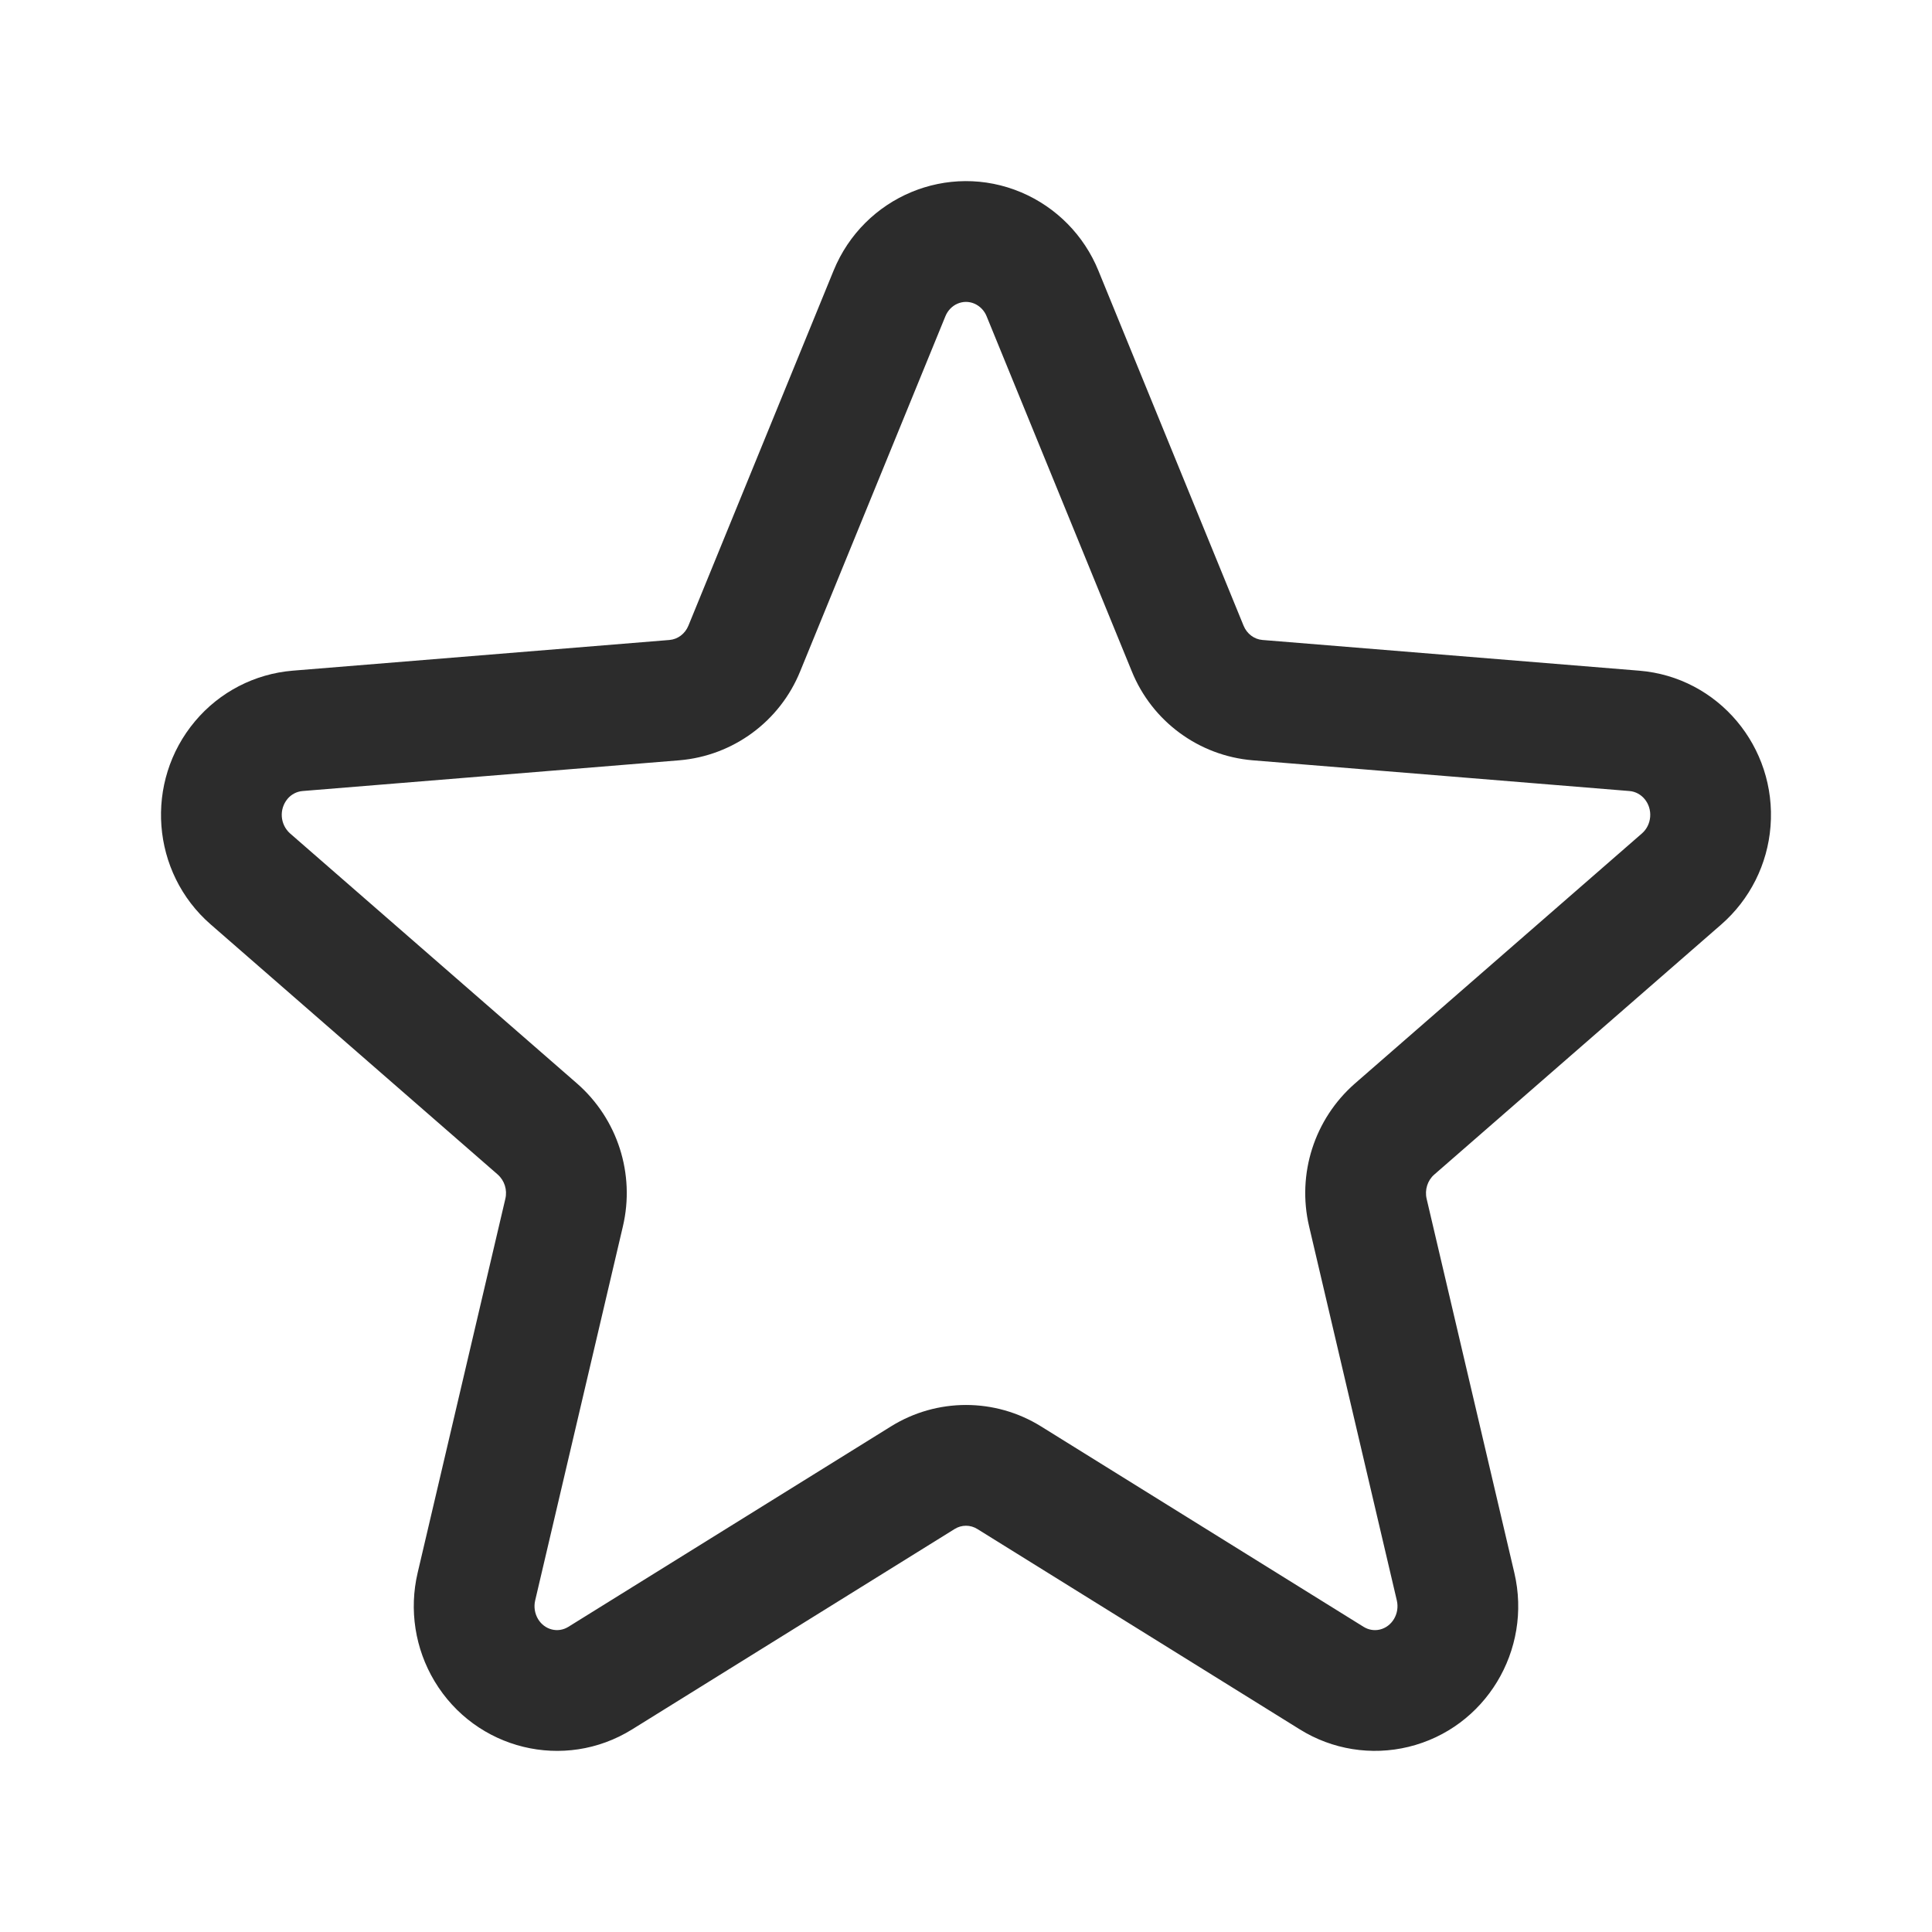
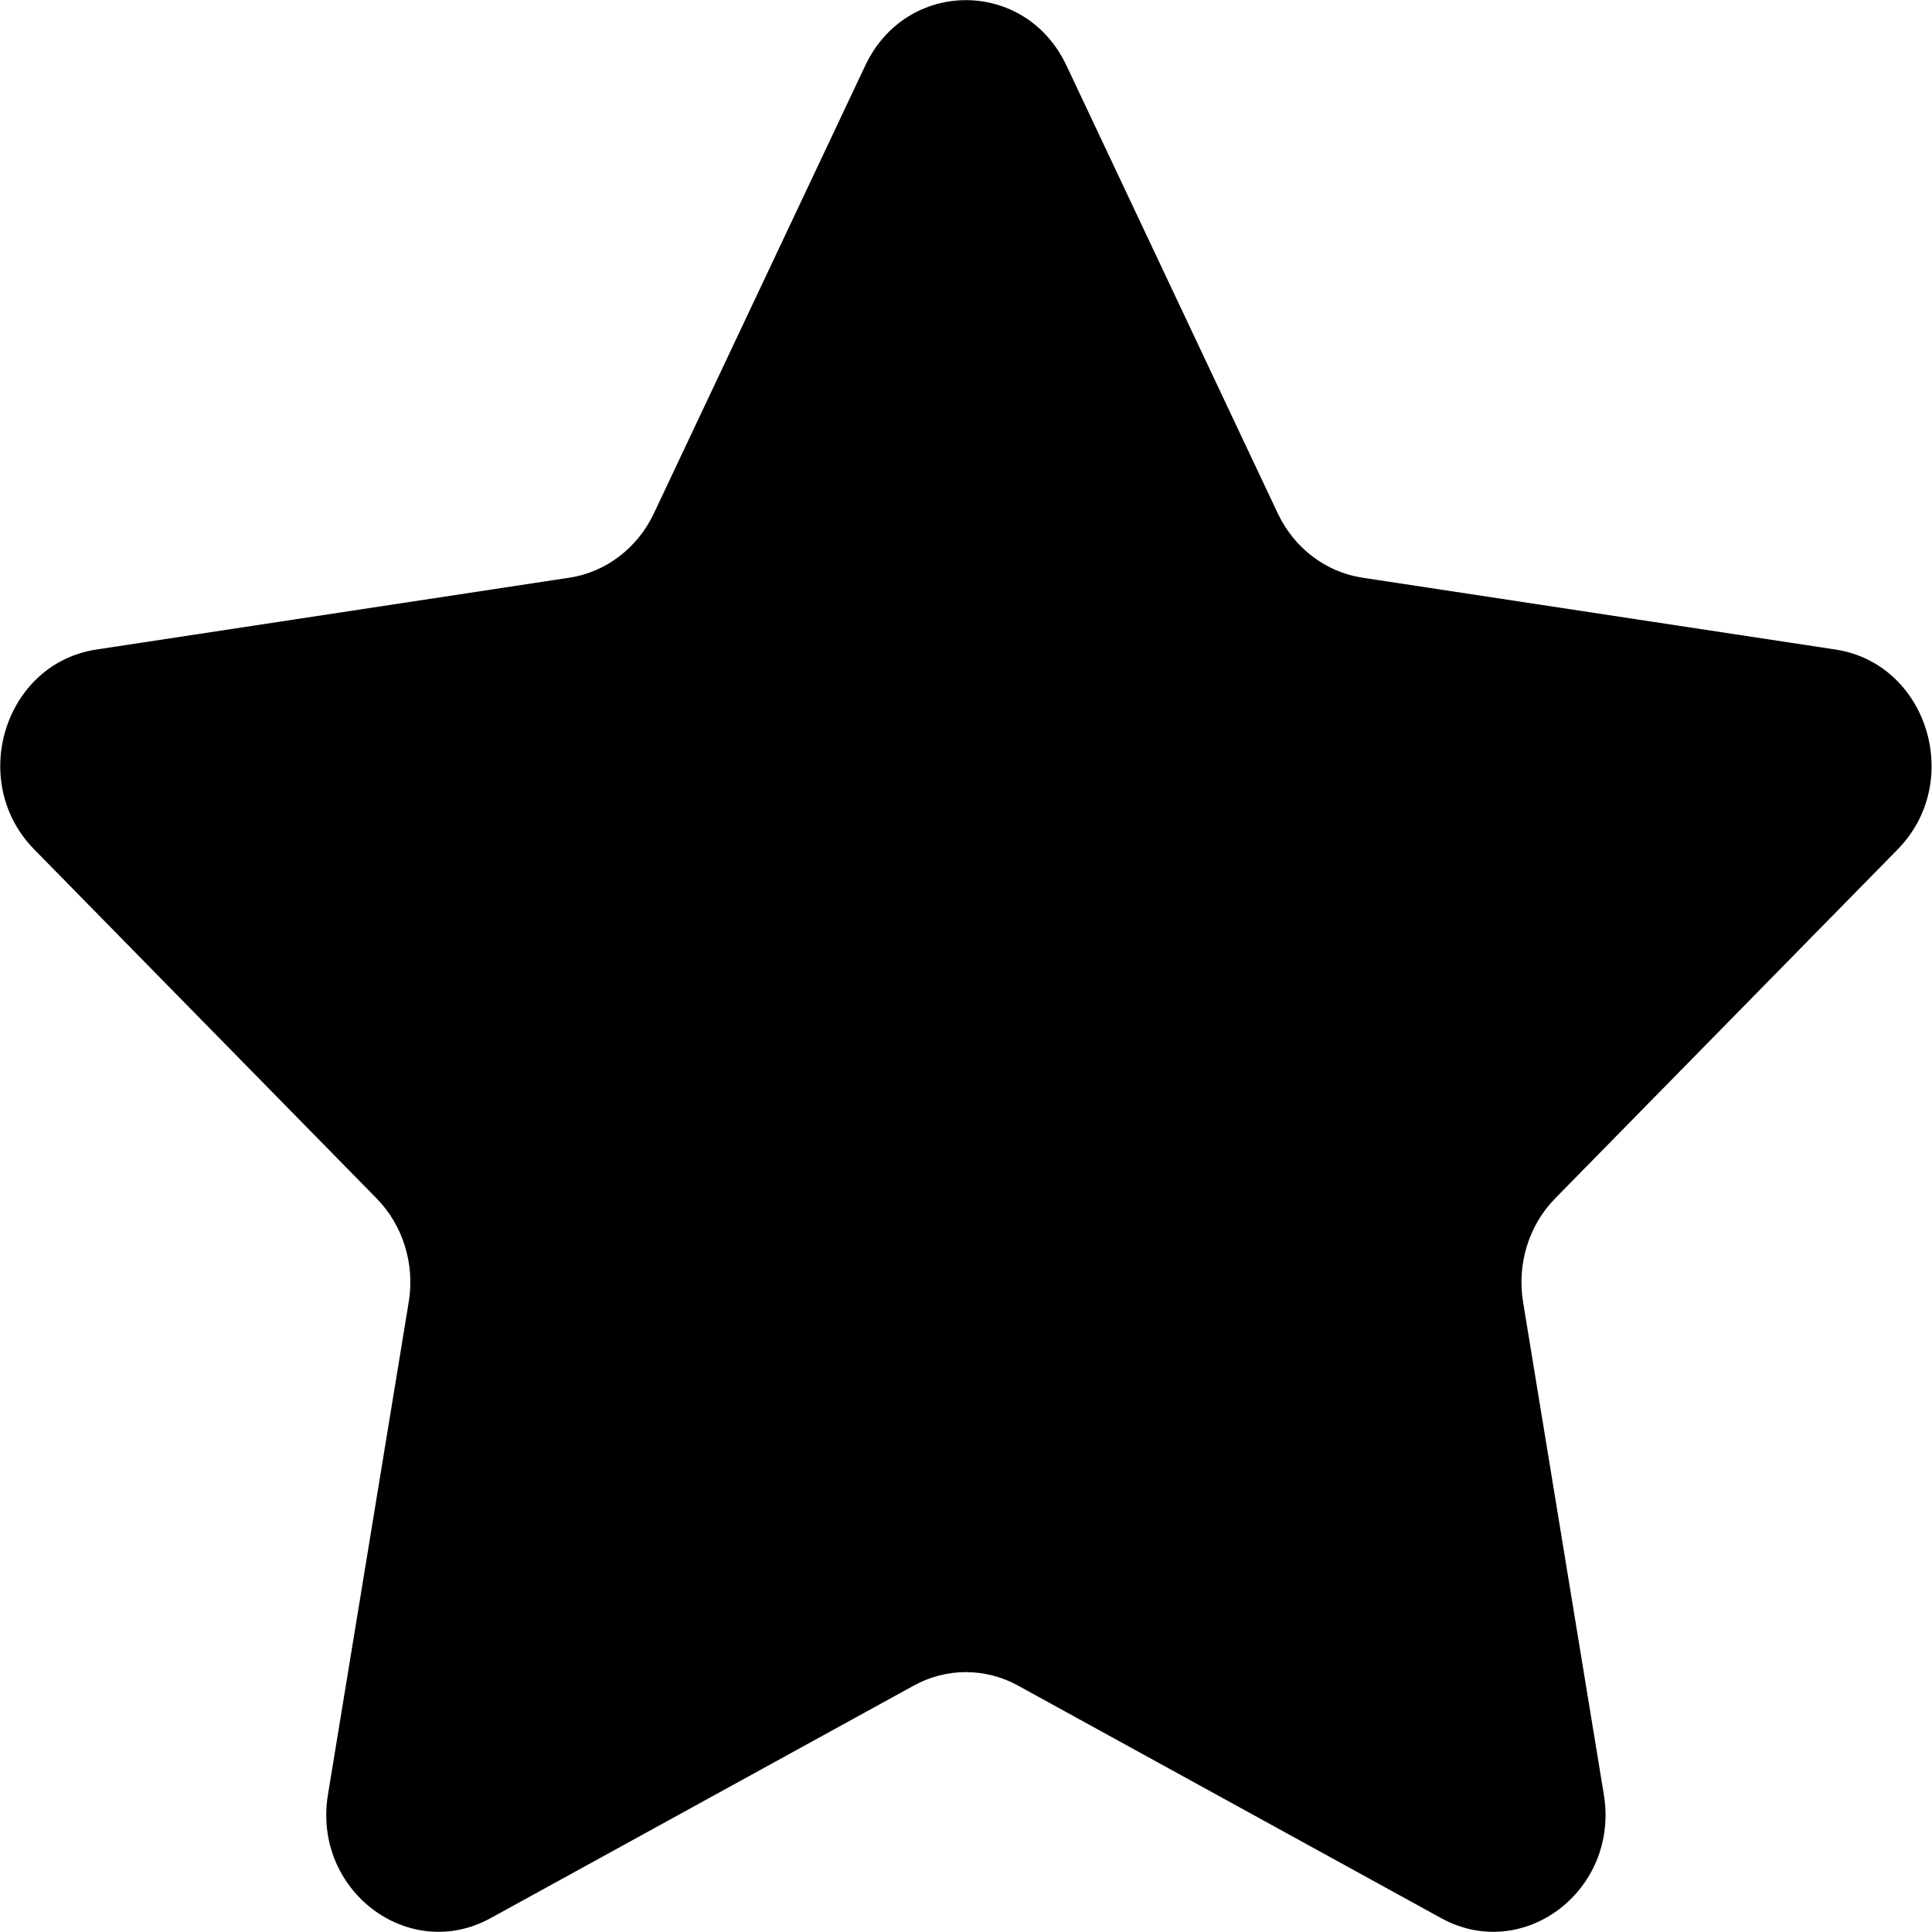
- <svg xmlns="http://www.w3.org/2000/svg" t="1697011329800" class="icon" viewBox="0 0 1024 1024" version="1.1" p-id="6588" width="200" height="200">
-   <path d="M335.008 916.629c-35.915 22.315-82.88 10.773-104.693-25.557a77.333 77.333 0 0 1-8.96-57.429l46.485-198.24a13.141 13.141 0 0 0-4.021-12.864l-152.16-132.587c-31.605-27.52-35.253-75.648-8.235-107.733a75.68 75.68 0 0 1 51.733-26.752L354.848 339.2c4.352-0.363 8.245-3.232 10.027-7.595l76.939-188.171c16.032-39.2 60.619-57.92 99.52-41.461a76.309 76.309 0 0 1 40.832 41.461l76.939 188.16c1.781 4.373 5.675 7.253 10.027 7.605l199.712 16.277c41.877 3.413 72.885 40.459 69.568 82.517a76.939 76.939 0 0 1-26.08 51.979l-152.16 132.587c-3.541 3.083-5.141 8.075-4.021 12.853l46.485 198.24c9.621 41.013-15.36 82.336-56.139 92.224a75.285 75.285 0 0 1-57.525-9.237l-170.976-106.24a11.296 11.296 0 0 0-12.011 0l-170.987 106.24zM551.787 756.032l170.976 106.24c2.624 1.621 5.717 2.123 8.651 1.408 6.411-1.557 10.56-8.427 8.928-15.424l-46.485-198.24a77.141 77.141 0 0 1 24.277-75.733L870.293 441.707c2.485-2.165 4.053-5.312 4.331-8.747 0.565-7.136-4.491-13.173-10.976-13.696l-199.712-16.288a75.989 75.989 0 0 1-64.064-47.168l-76.939-188.16a12.309 12.309 0 0 0-6.539-6.741c-5.899-2.496-12.725 0.373-15.328 6.741l-76.949 188.16a75.989 75.989 0 0 1-64.064 47.168l-199.701 16.288a11.68 11.68 0 0 0-7.979 4.181 13.227 13.227 0 0 0 1.333 18.261l152.16 132.587a77.141 77.141 0 0 1 24.277 75.733l-46.485 198.229a13.333 13.333 0 0 0 1.515 9.877c3.488 5.792 10.581 7.531 16.064 4.128l170.987-106.229a75.296 75.296 0 0 1 79.563 0z" fill="#2c2c2c" p-id="6589" />
+ <svg xmlns="http://www.w3.org/2000/svg" t="1699512291751" class="icon" viewBox="0 0 1024 1024" version="1.1" p-id="2601" width="200" height="200">
+   <path d="M565.229 34.69l112.062 237.506c8.703 18.317 25.412 31.051 44.817 33.995l250.736 38.074c48.688 7.407 68.213 70.037 32.931 105.959L824.308 635.13c-13.998 14.238-20.349 34.81-17.053 54.927l42.809 261.087c8.343 50.688-42.633 89.442-86.21 65.51l-224.276-123.252a57.031 57.031 0 0 0-55.271 0l-224.276 123.26c-43.577 23.916-94.553-14.83-86.202-65.51l42.809-261.095c3.319-20.117-3.096-40.698-17.085-54.927L18.148 450.224C-17.127 414.301 2.326 351.671 51.07 344.265l250.704-38.074c19.349-2.944 36.074-15.678 44.753-33.995L458.638 34.69c21.821-46.153 84.827-46.153 106.583 0z" p-id="2602" />
</svg>
